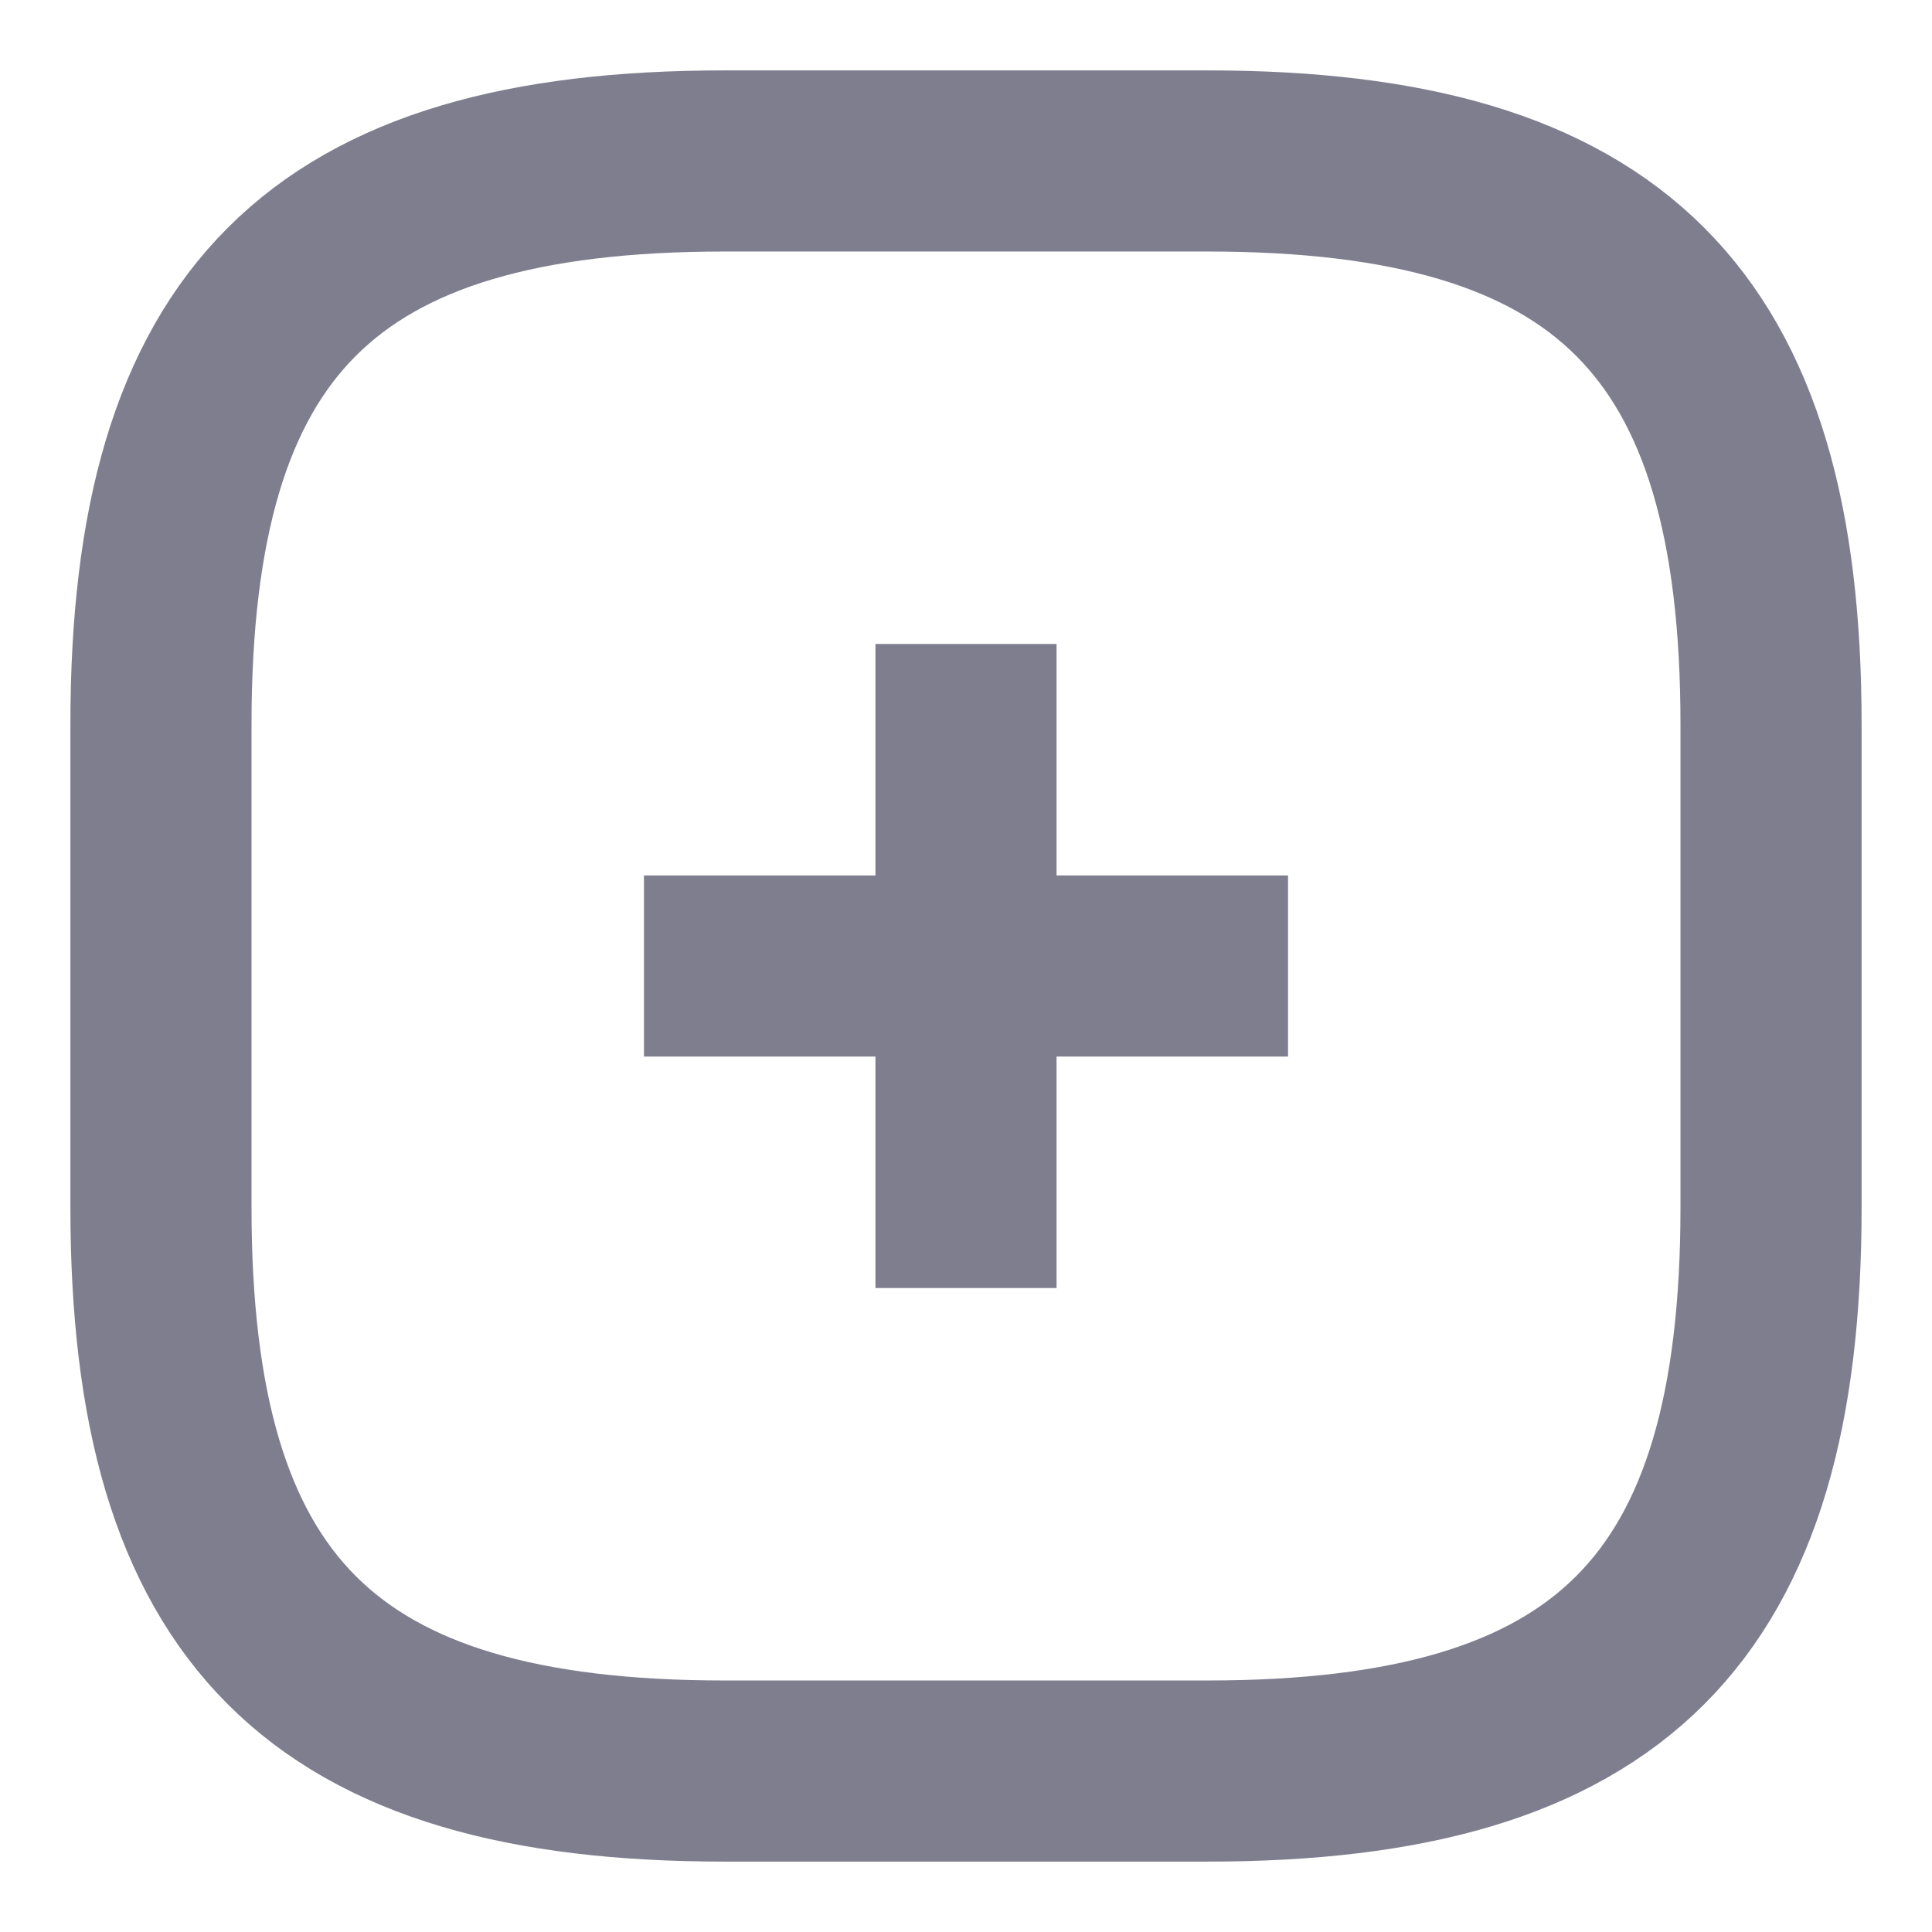
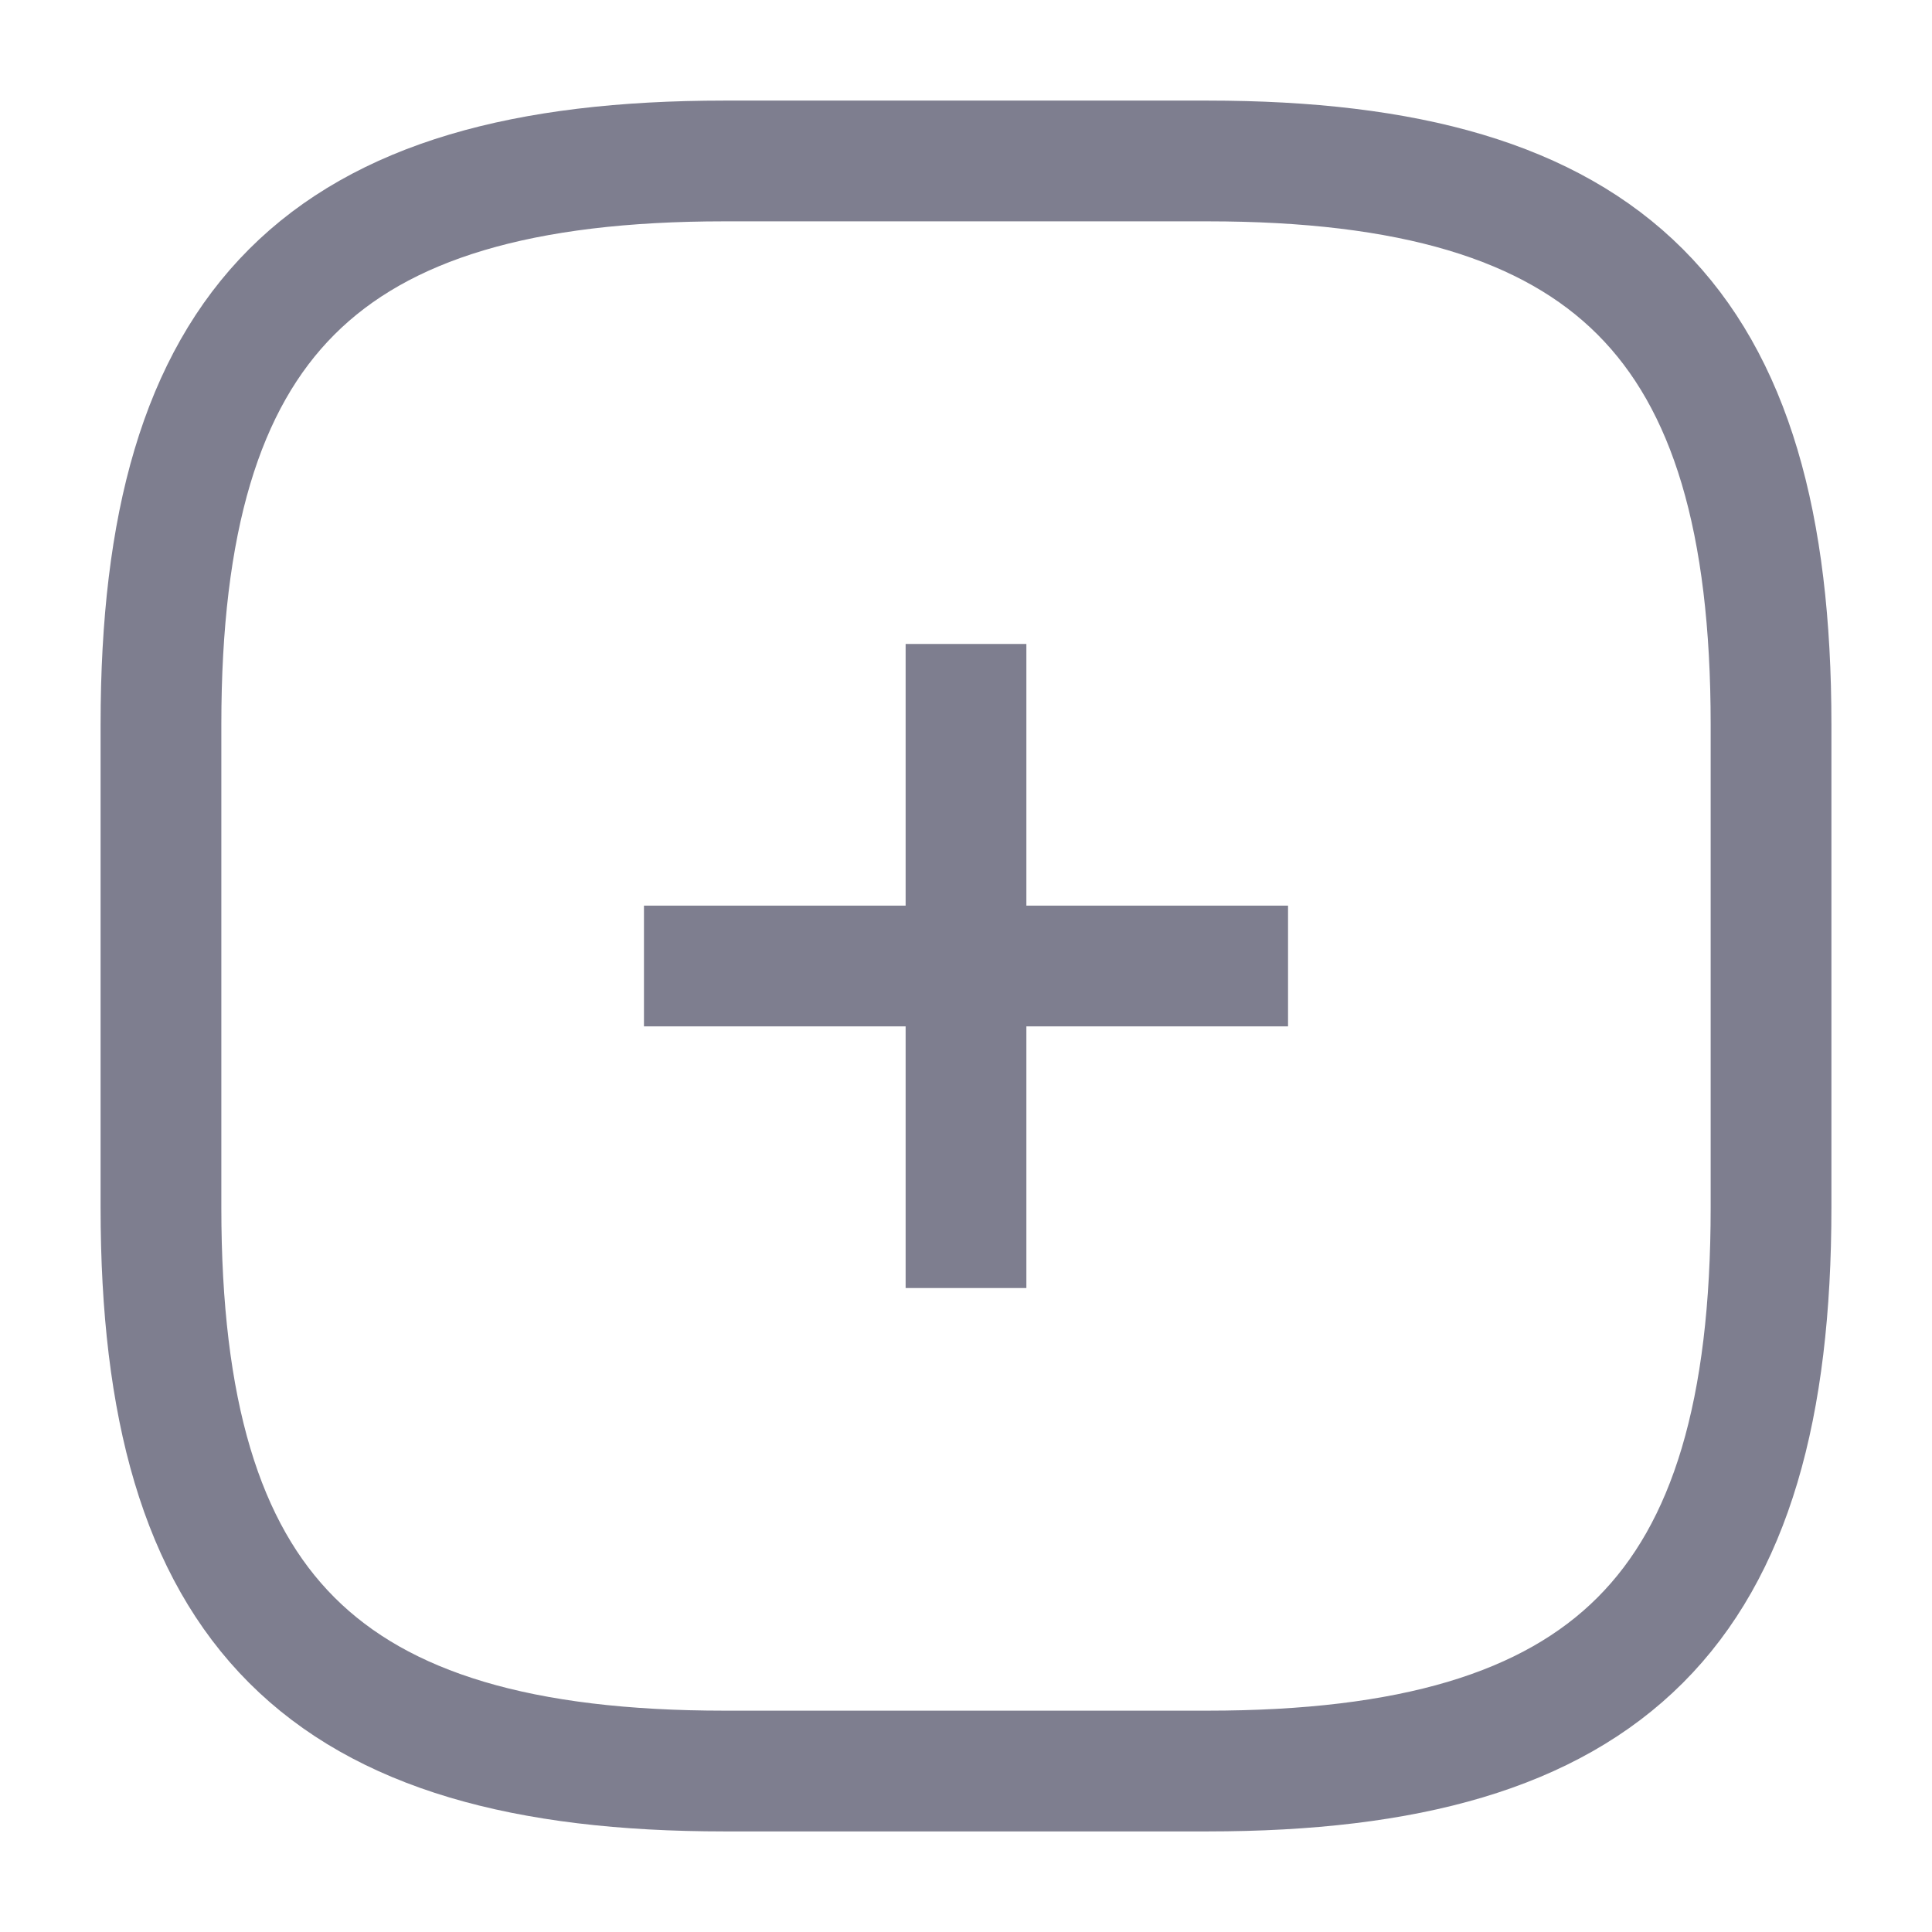
<svg xmlns="http://www.w3.org/2000/svg" width="16" height="16" viewBox="0 0 16 16" fill="none">
-   <path d="M5.333 8H10.667" stroke="#7E7E8F" stroke-width="1.5" strokeLinecap="round" strokeLinejoin="round" />
-   <path d="M8 10.667V5.333" stroke="#7E7E8F" stroke-width="1.5" strokeLinecap="round" strokeLinejoin="round" />
-   <path d="M6 14.667H10C13.333 14.667 14.667 13.333 14.667 10V6C14.667 2.667 13.333 1.333 10 1.333H6C2.667 1.333 1.333 2.667 1.333 6V10C1.333 13.333 2.667 14.667 6 14.667Z" stroke="#7E7E8F" stroke-width="1.5" strokeLinecap="round" strokeLinejoin="round" />
+   <path d="M5.333 8H10.667" stroke="#7E7E8F" strokeWidth="1.5" strokeLinecap="round" strokeLinejoin="round" />
+   <path d="M8 10.667V5.333" stroke="#7E7E8F" strokeWidth="1.5" strokeLinecap="round" strokeLinejoin="round" />
+   <path d="M6 14.667H10C13.333 14.667 14.667 13.333 14.667 10V6C14.667 2.667 13.333 1.333 10 1.333H6C2.667 1.333 1.333 2.667 1.333 6V10C1.333 13.333 2.667 14.667 6 14.667Z" stroke="#7E7E8F" strokeWidth="1.5" strokeLinecap="round" strokeLinejoin="round" />
</svg>
